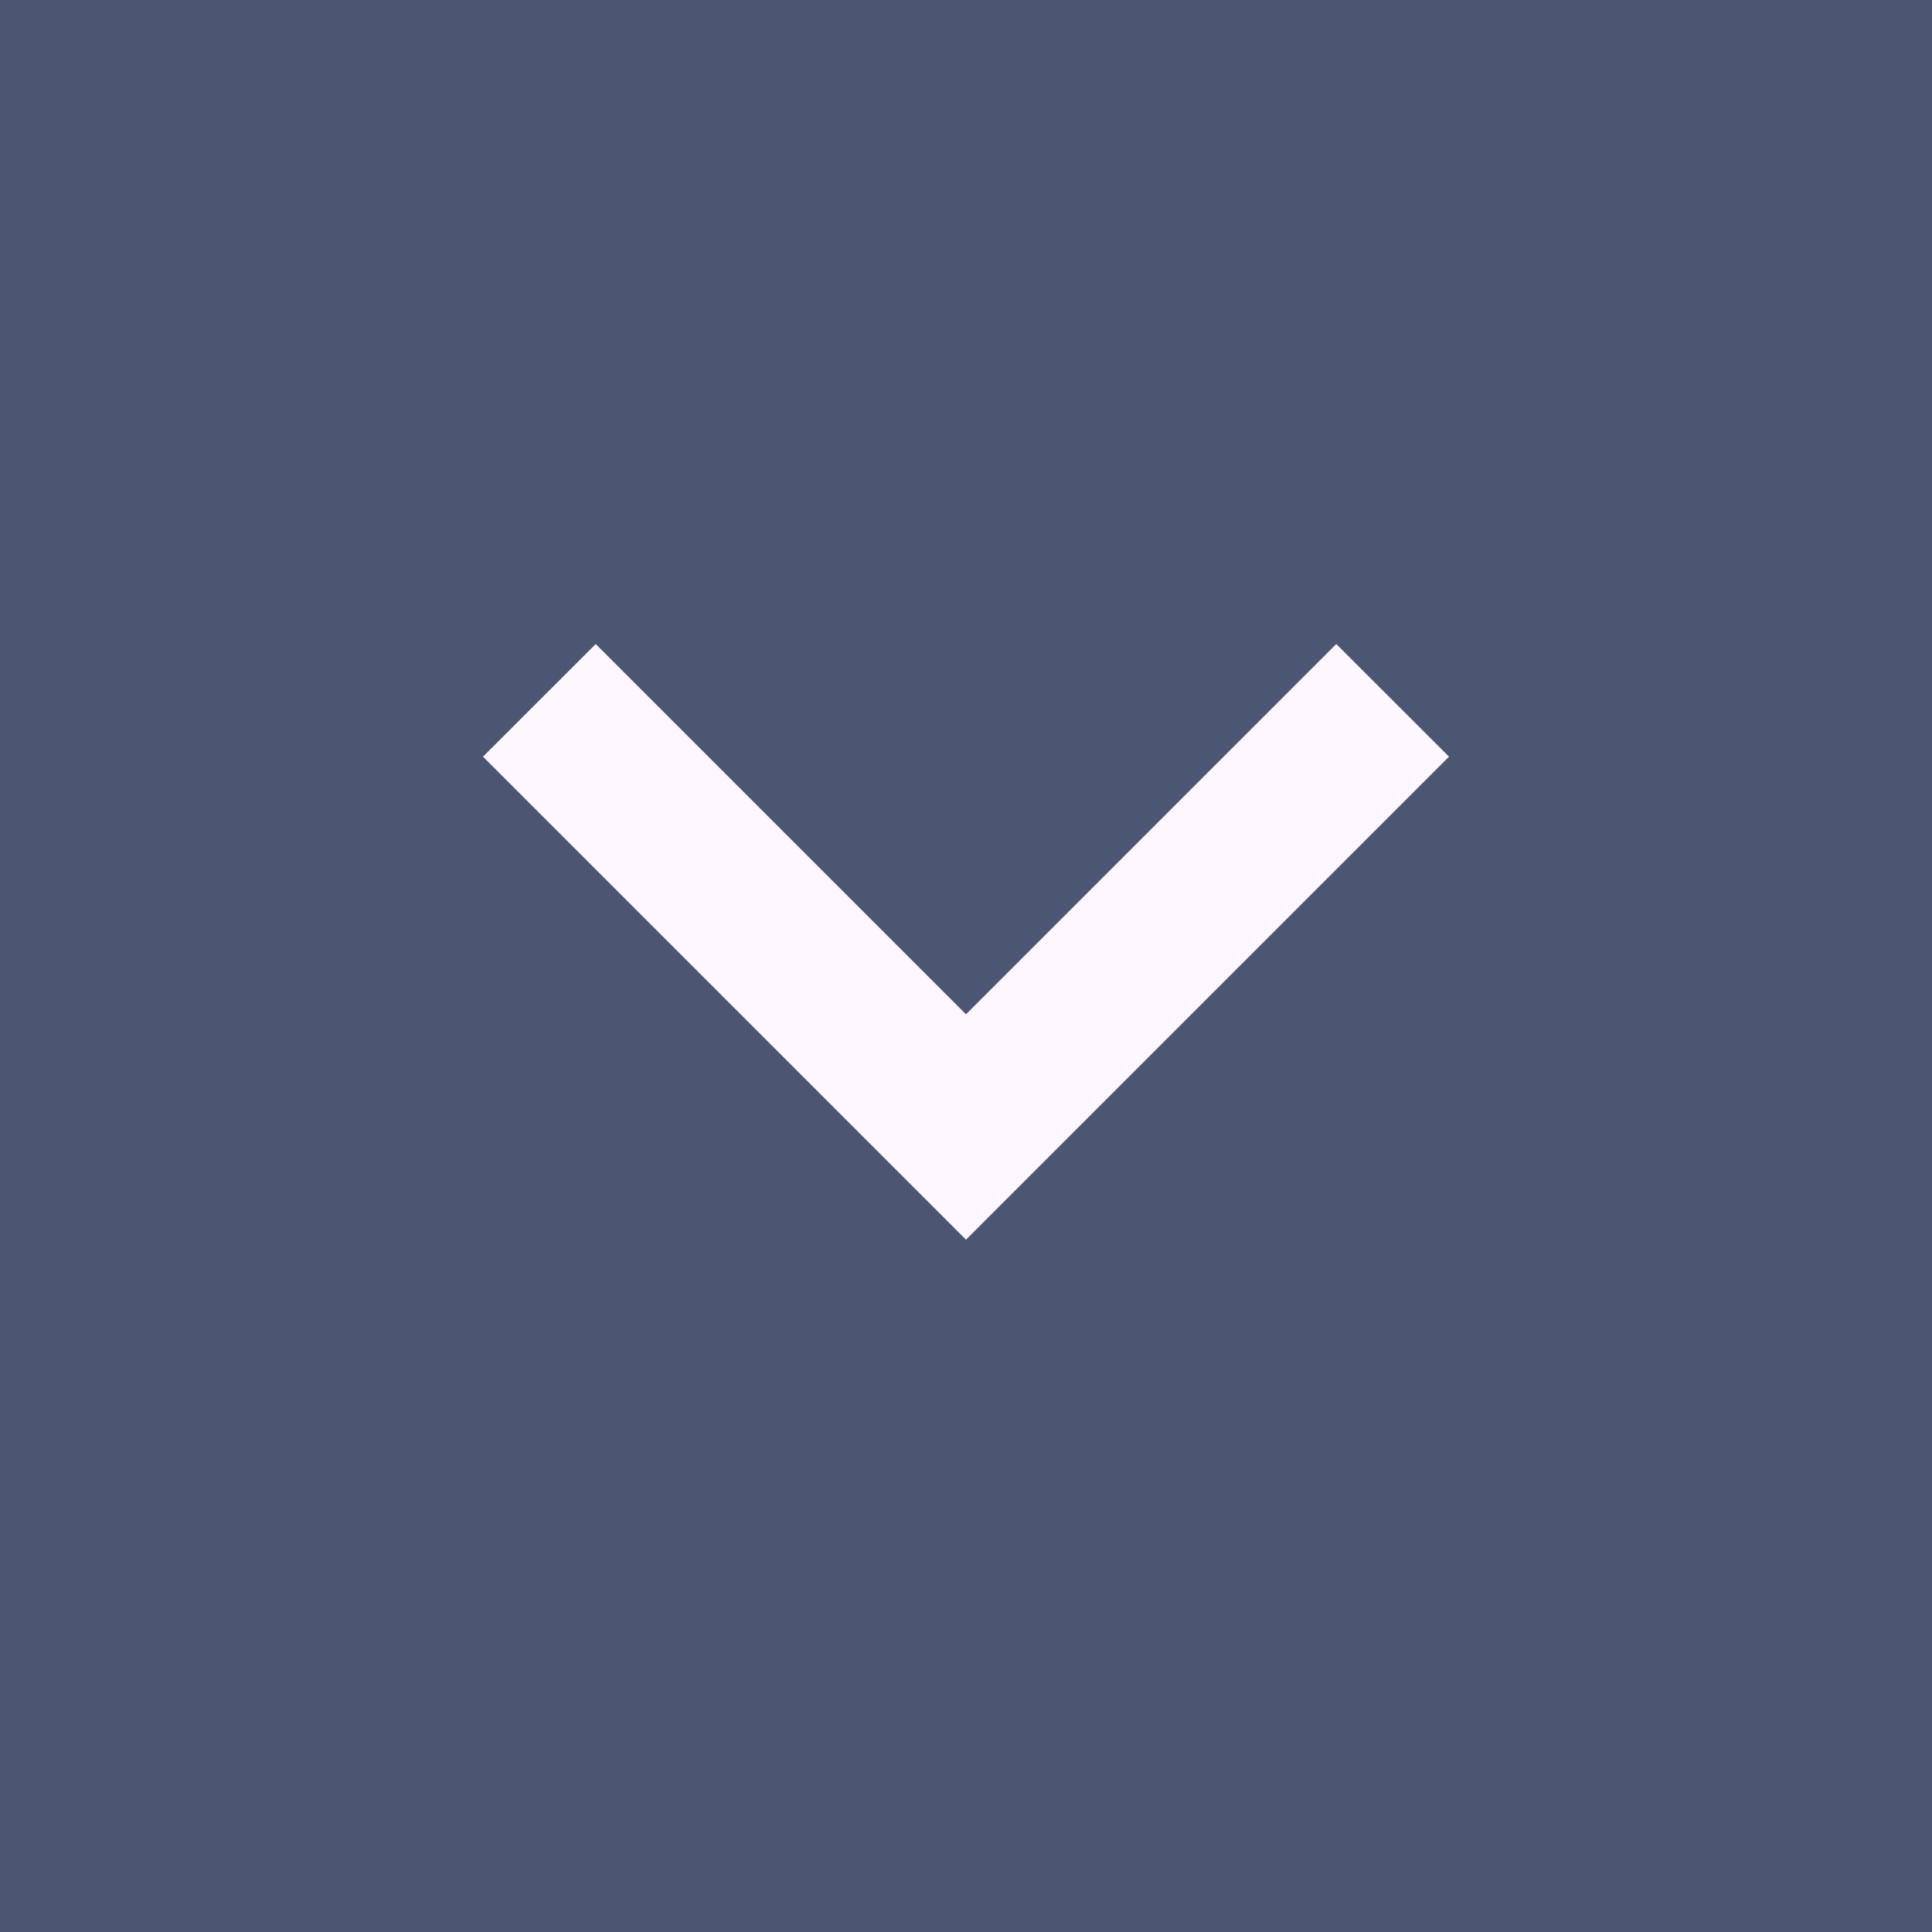
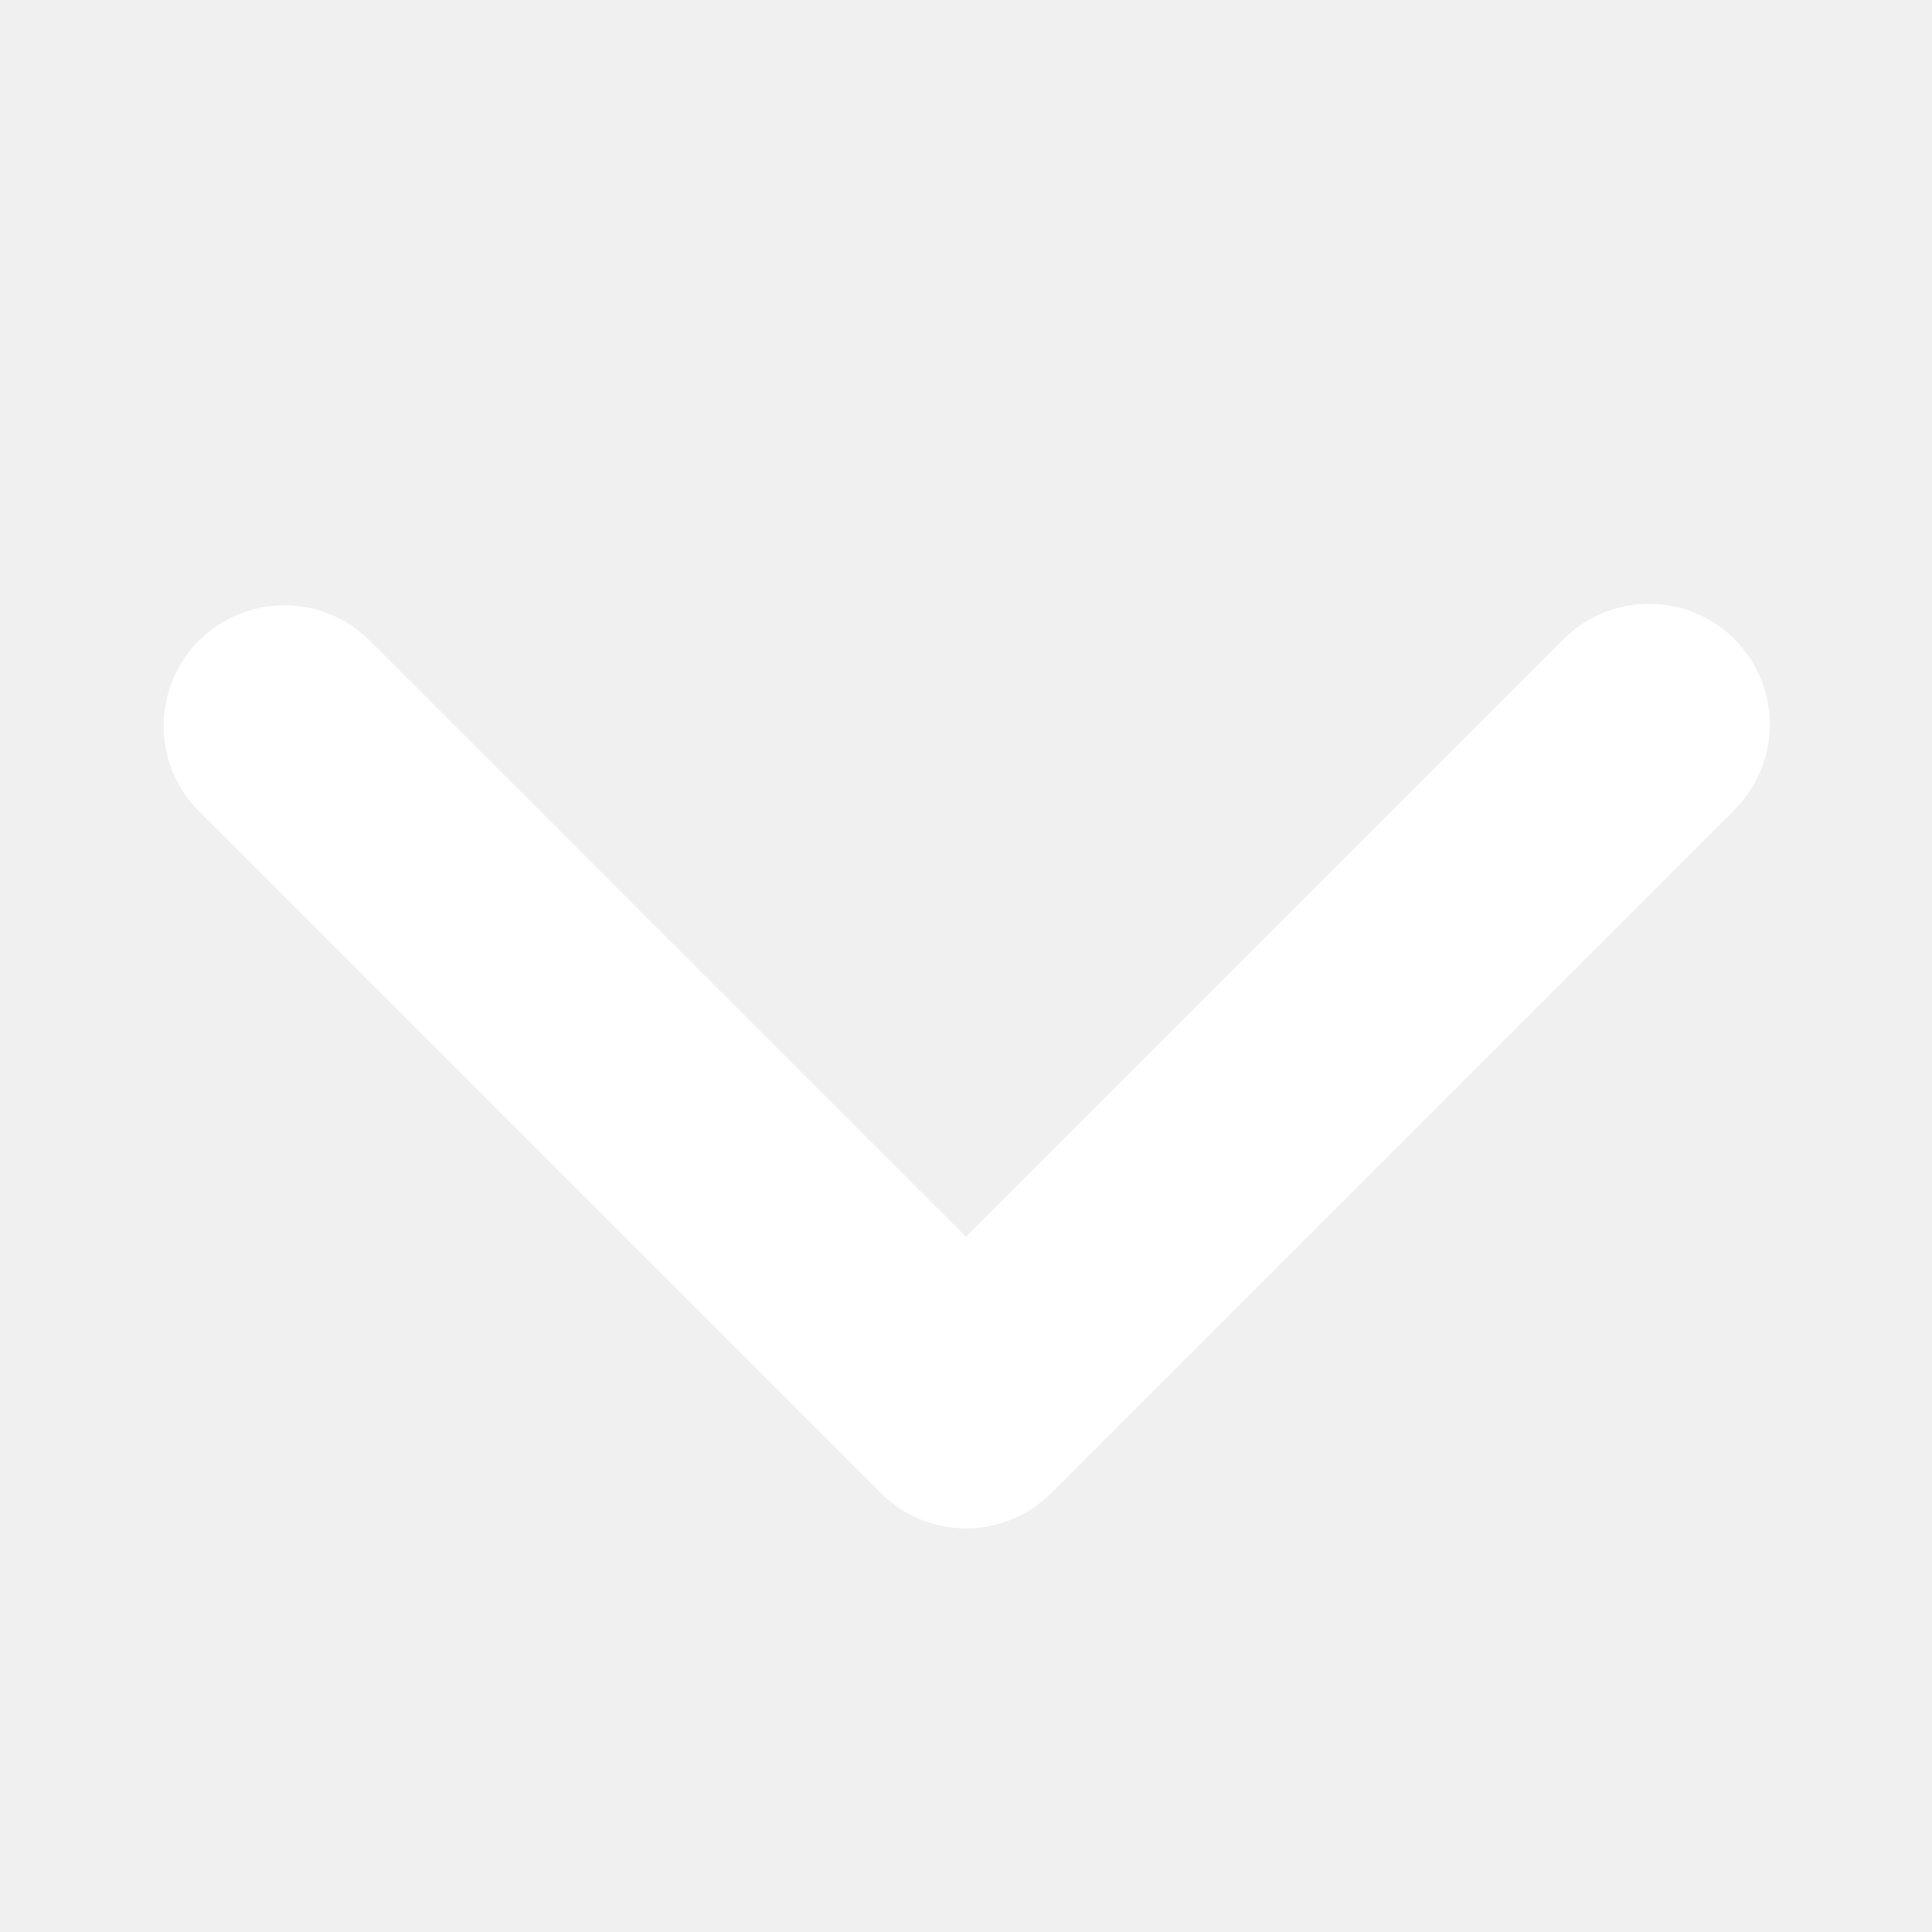
- <svg xmlns="http://www.w3.org/2000/svg" width="20" height="20" viewBox="0 0 20 20" fill="none">
-   <rect width="20" height="20" fill="#4B5672" />
-   <path d="M10 12.833L5 7.833L6.167 6.667L10 10.5L13.833 6.667L15 7.833L10 12.833Z" fill="#FEF7FF" />
+ <svg xmlns="http://www.w3.org/2000/svg" width="11" height="11" viewBox="0 0 11 11" fill="none">
+   <path d="M9.875 3.639C9.746 3.51 9.572 3.438 9.389 3.438C9.207 3.438 9.032 3.51 8.903 3.639L5.5 7.042L2.097 3.639C1.967 3.514 1.794 3.445 1.613 3.446C1.433 3.448 1.261 3.52 1.133 3.647C1.006 3.775 0.933 3.947 0.932 4.128C0.93 4.308 1 4.482 1.125 4.611L5.014 8.5C5.143 8.629 5.318 8.702 5.5 8.702C5.682 8.702 5.857 8.629 5.986 8.5L9.875 4.611C10.004 4.482 10.077 4.307 10.077 4.125C10.077 3.943 10.004 3.768 9.875 3.639Z" fill="white" />
</svg>
